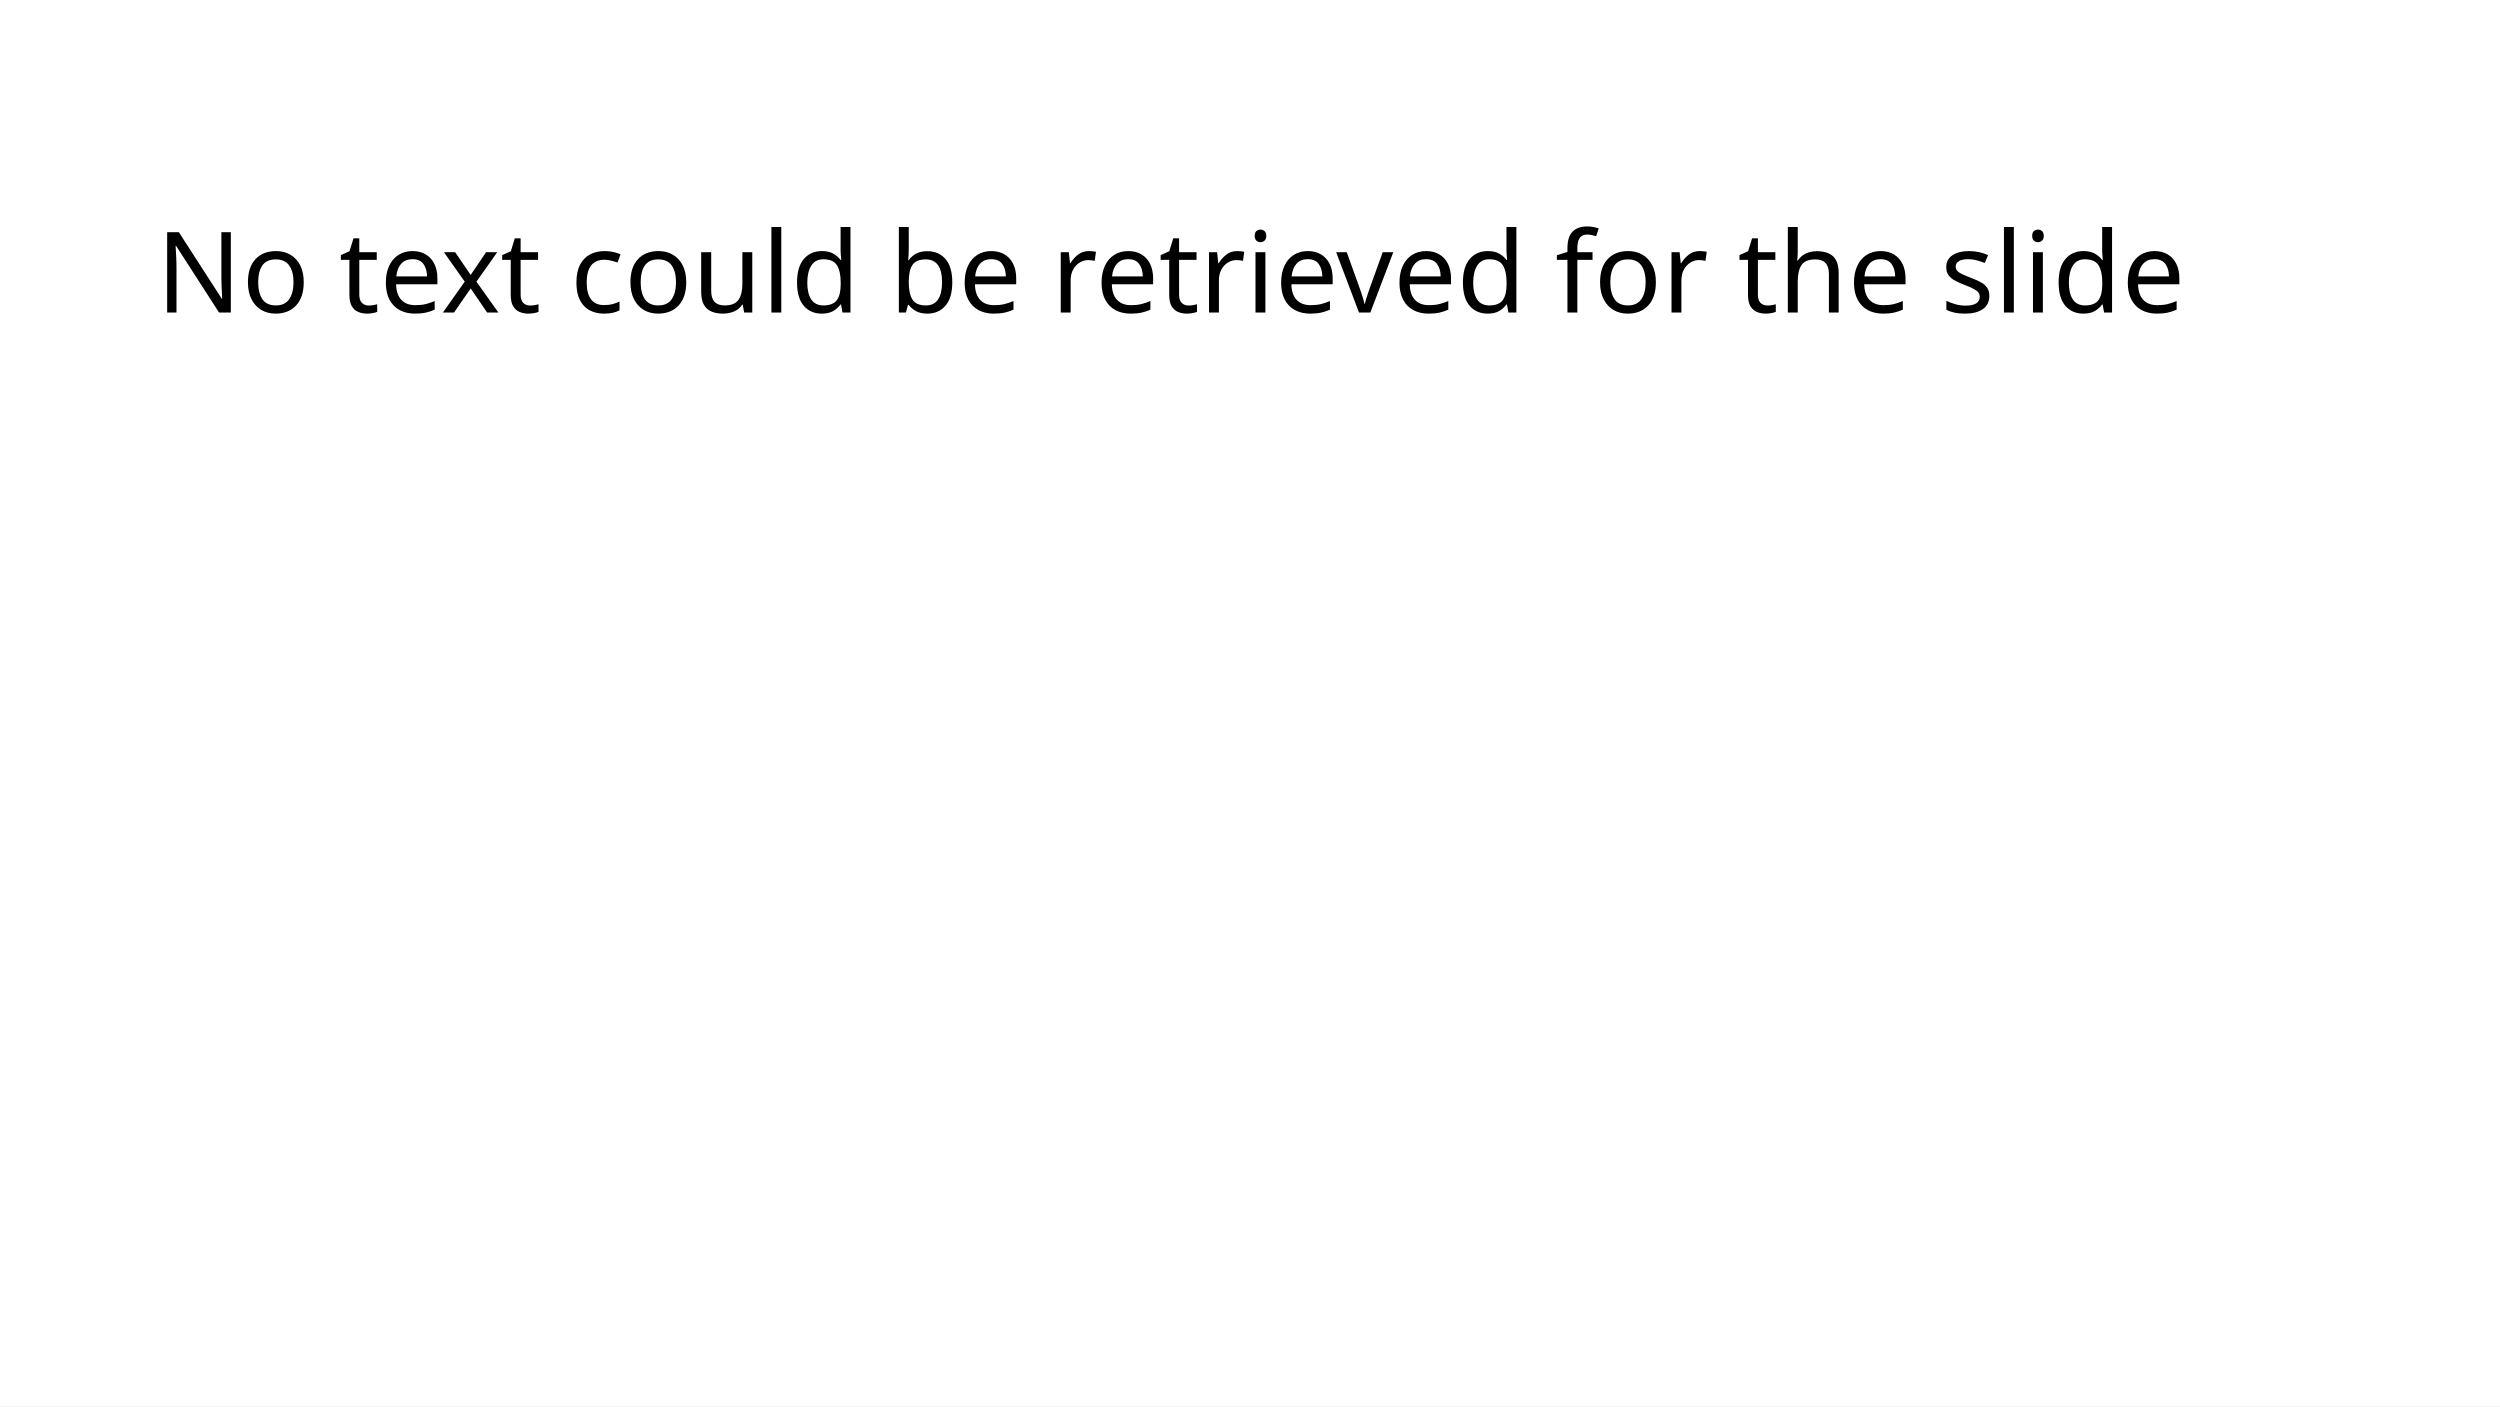
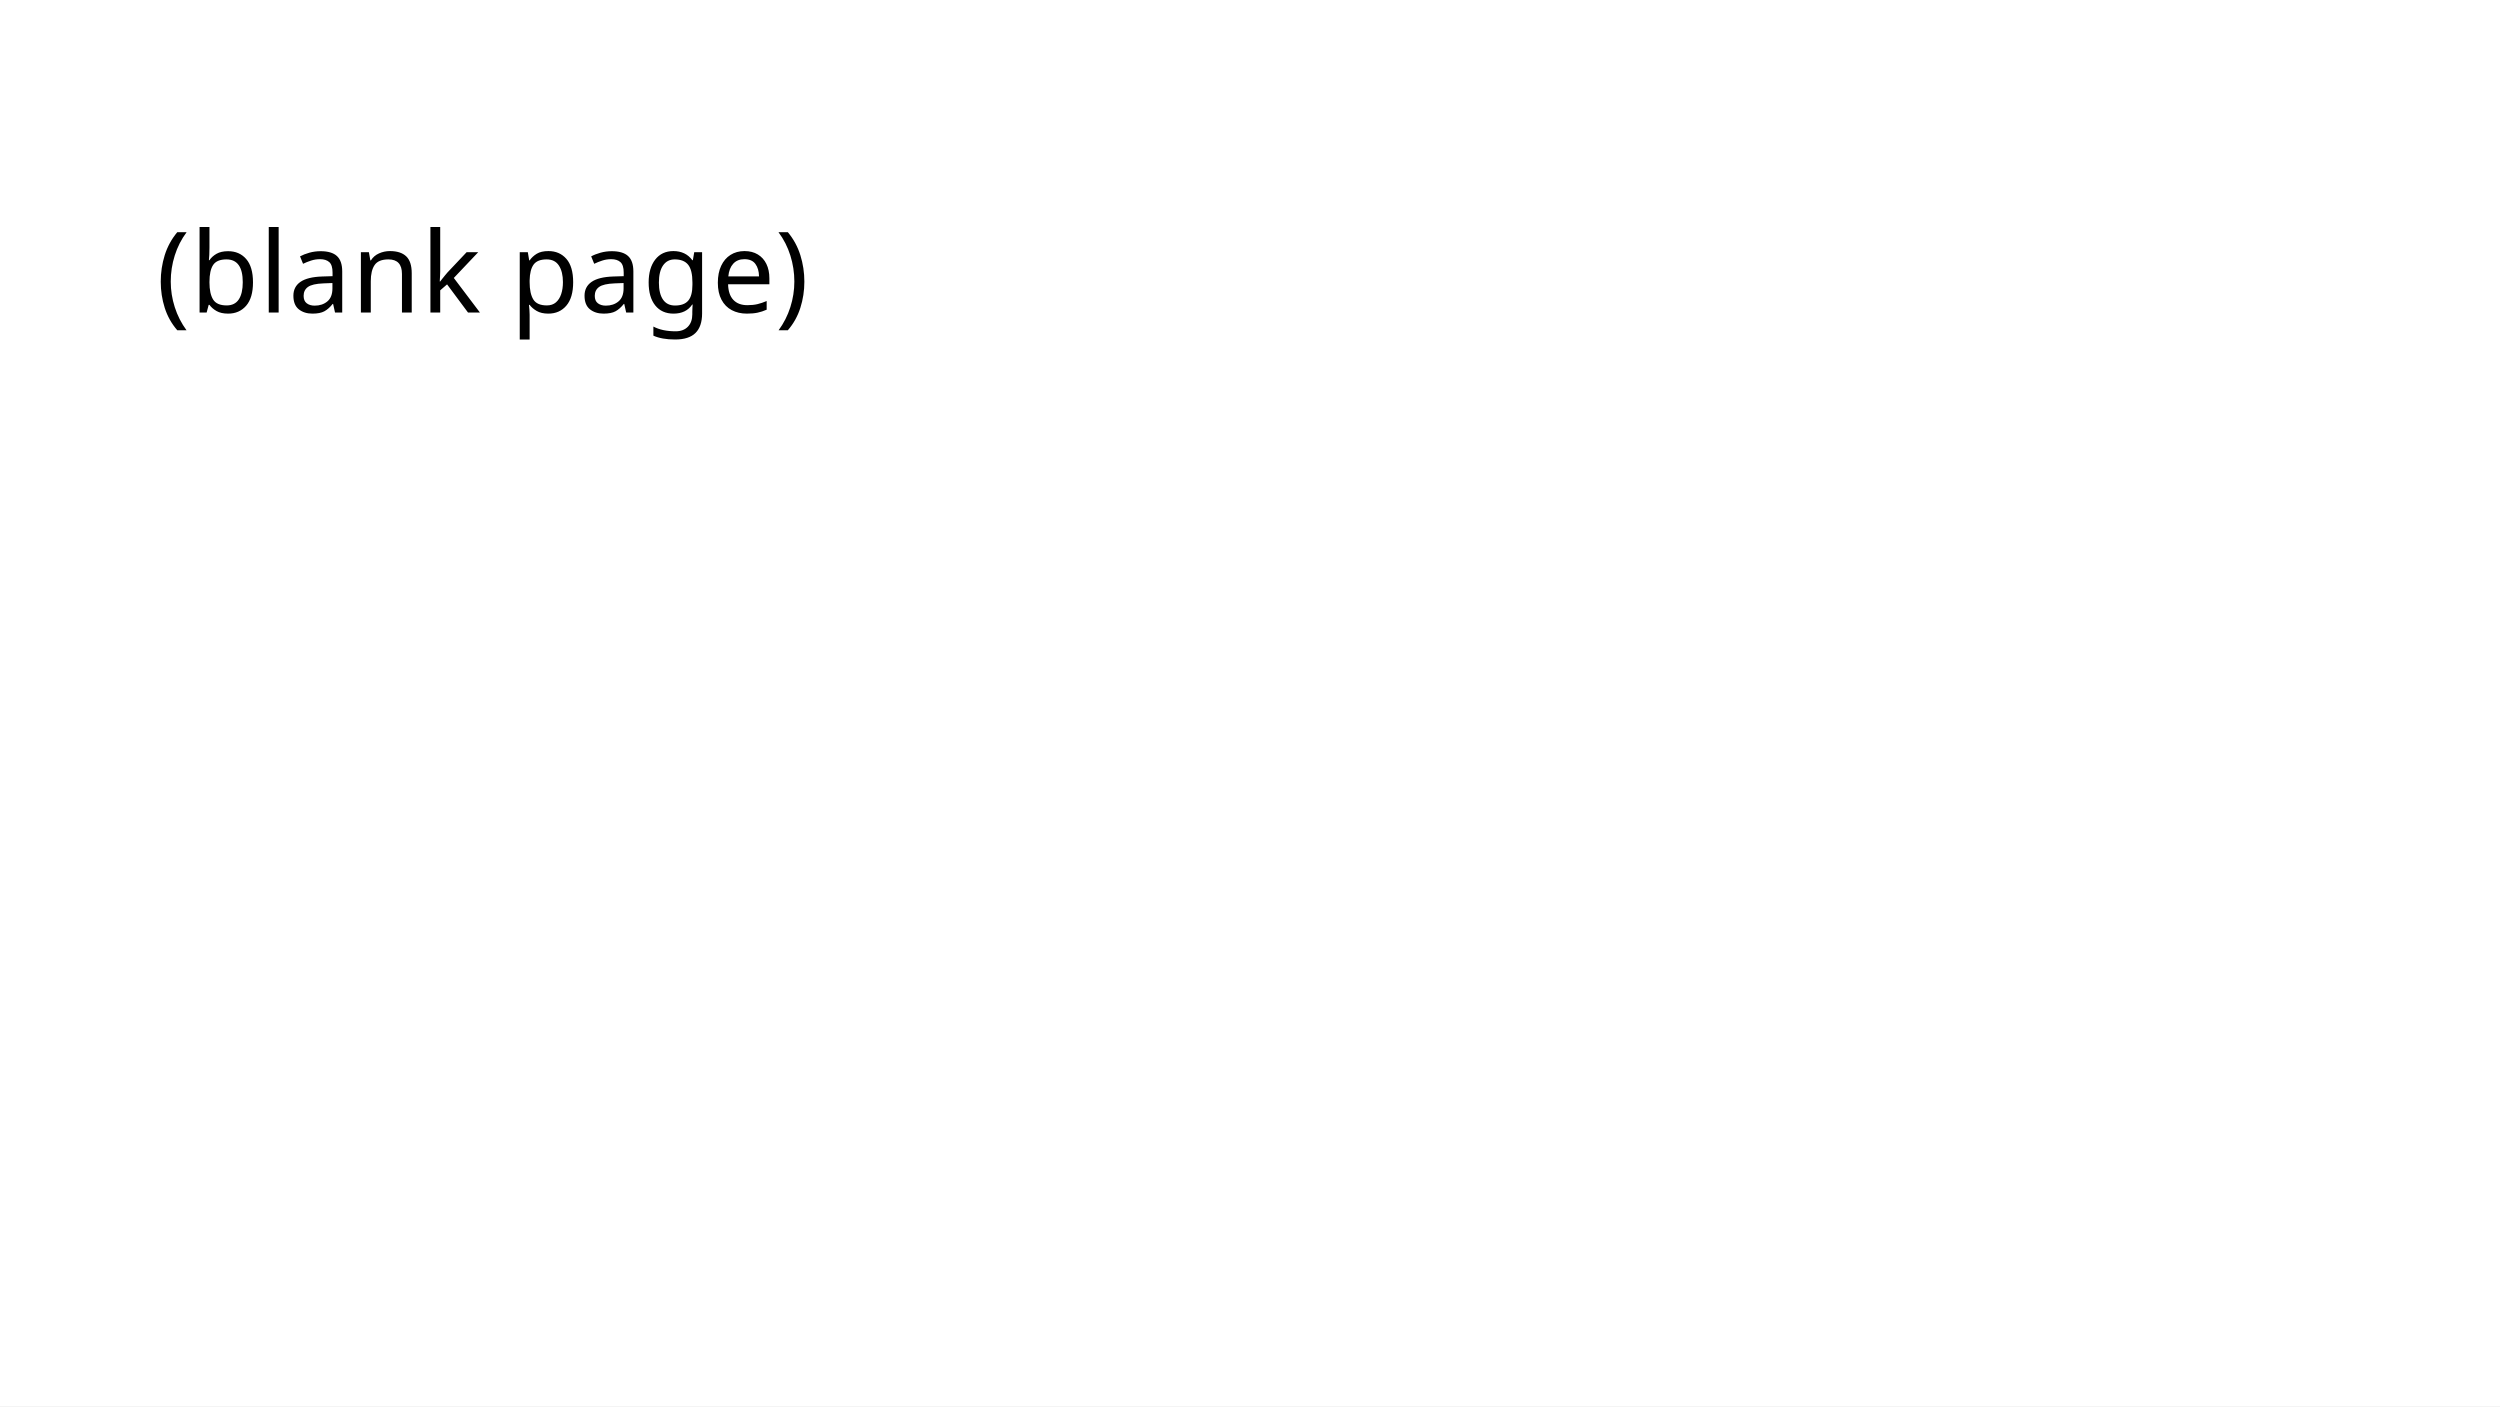
<svg xmlns="http://www.w3.org/2000/svg" width="1600" height="900" viewBox="0 0 1600 900">
  <rect width="1600" height="900" fill="#ffffff" />
-   <text x="100" y="200" font-family="sans-serif" font-size="72">No text could be retrieved for the slide</text>
+   <text x="100" y="200" font-family="sans-serif" font-size="72">(blank page)</text>
</svg>
